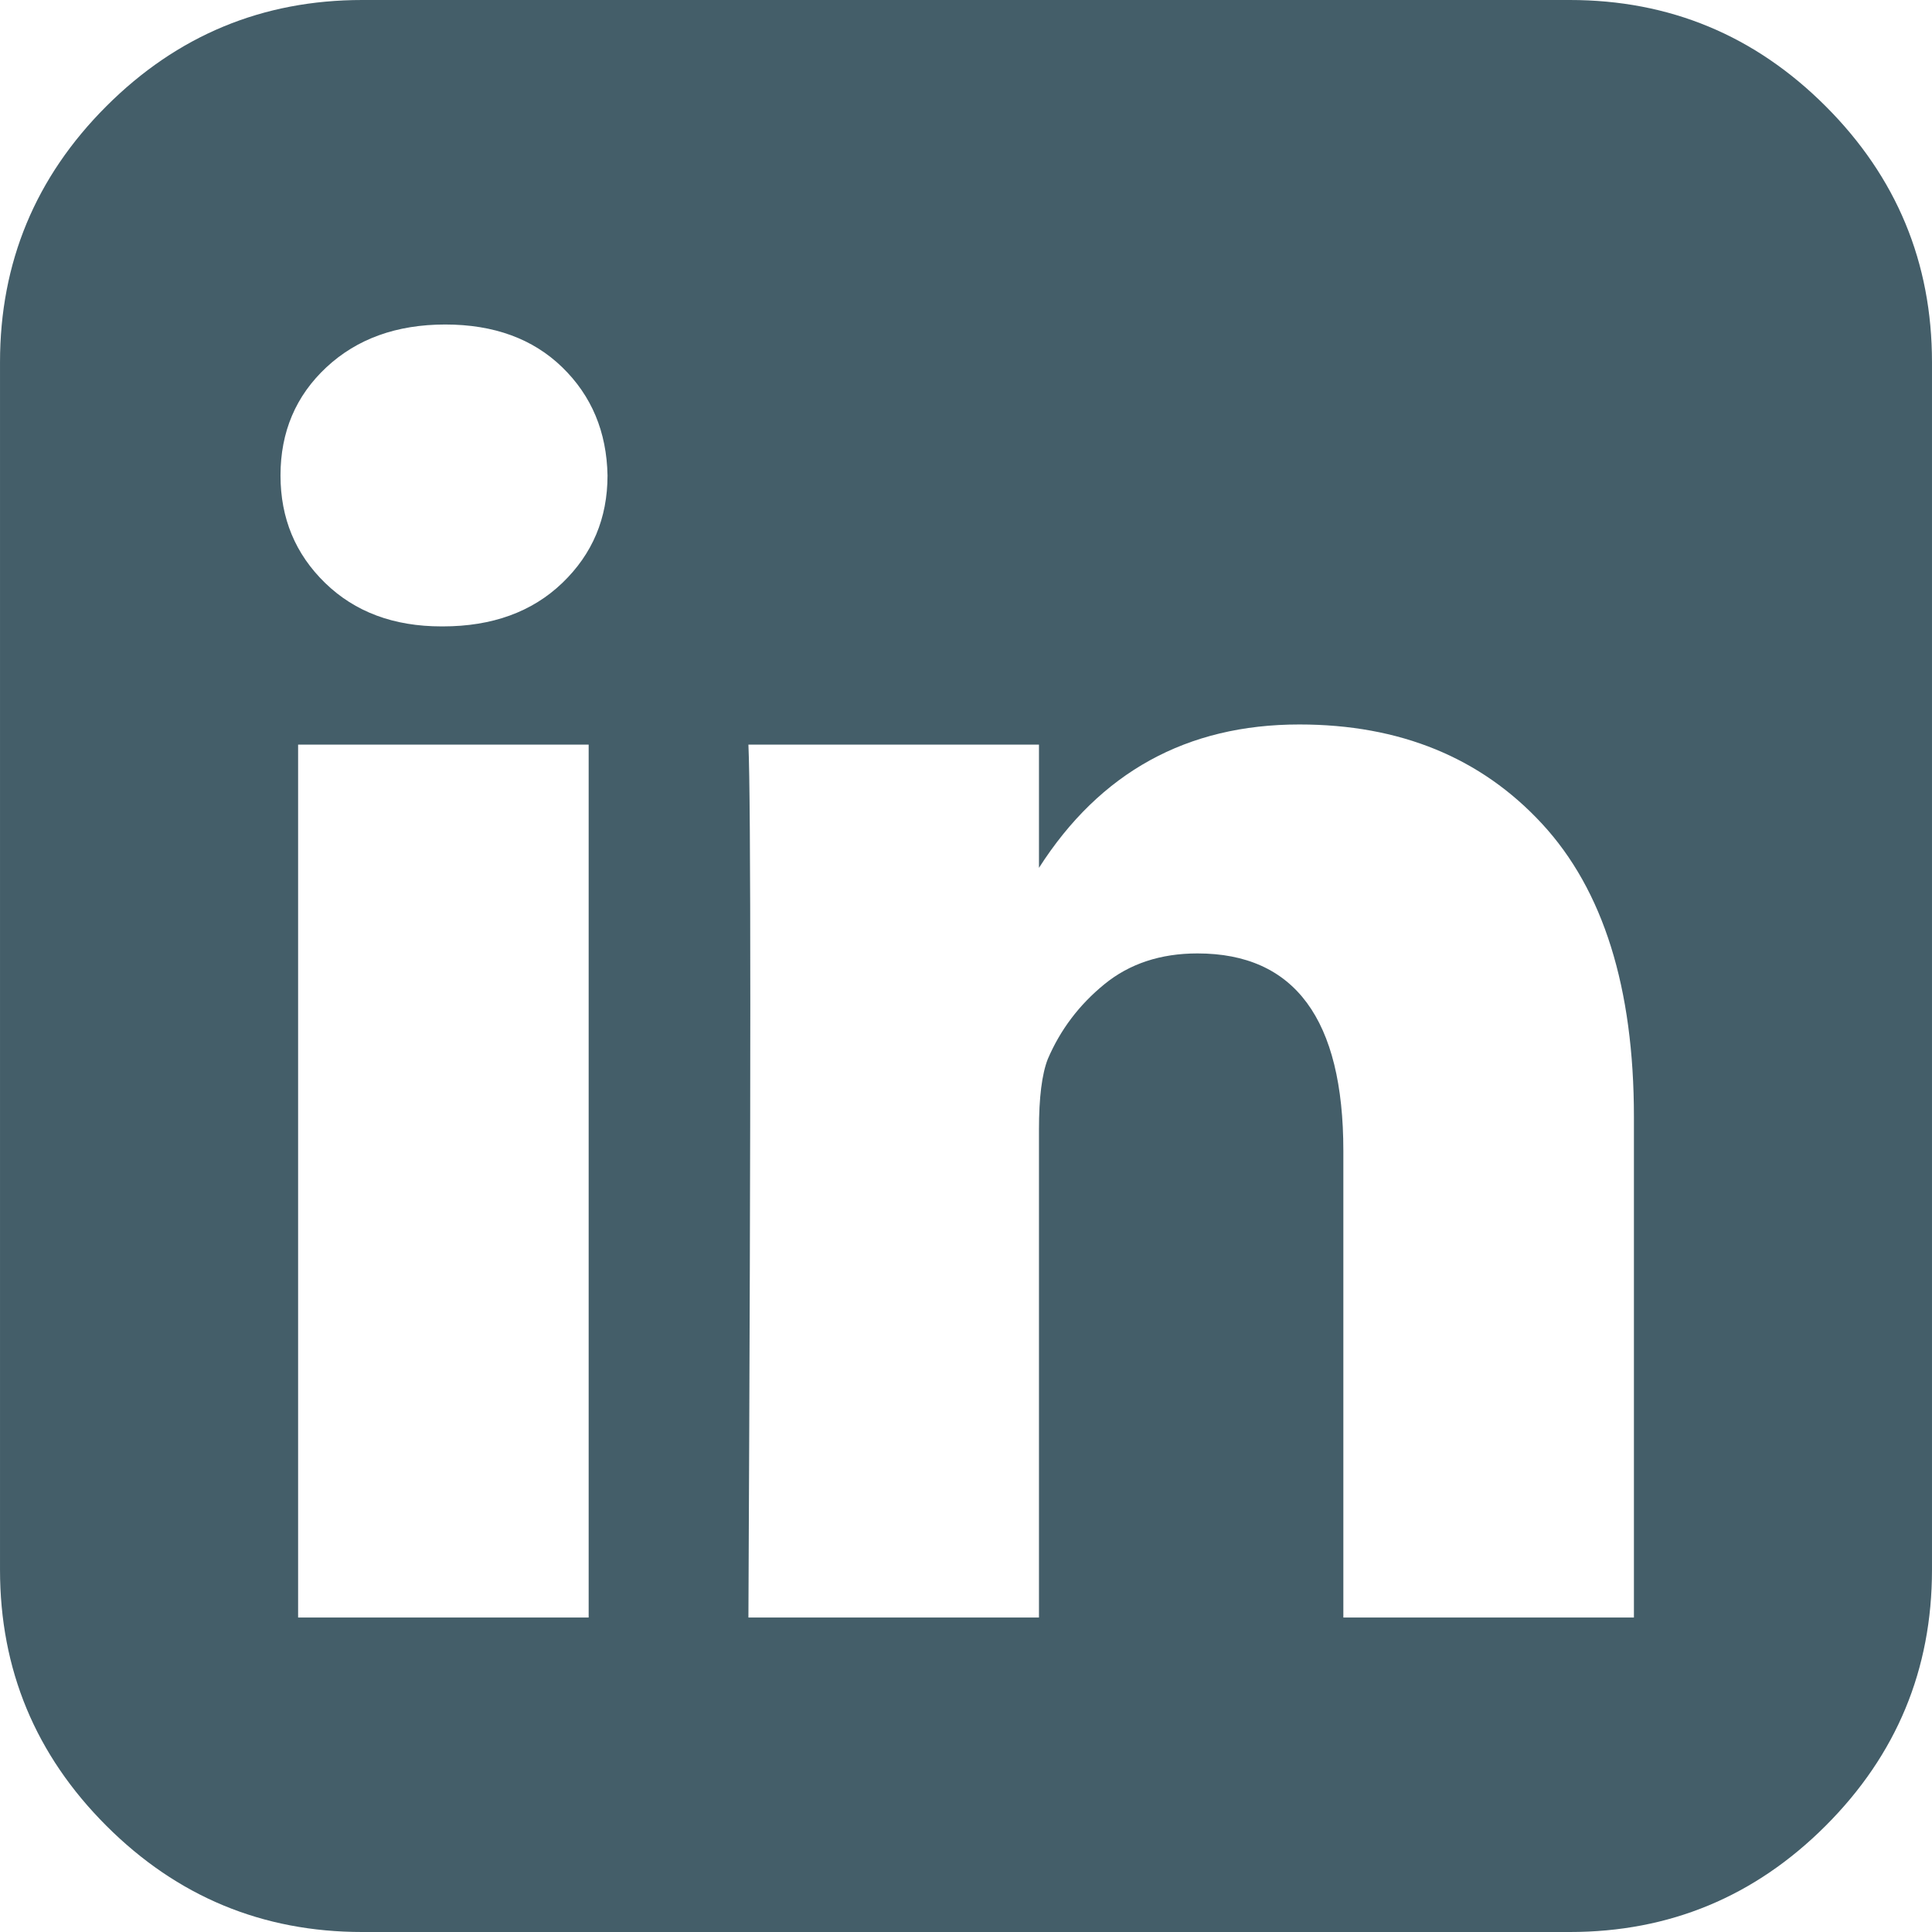
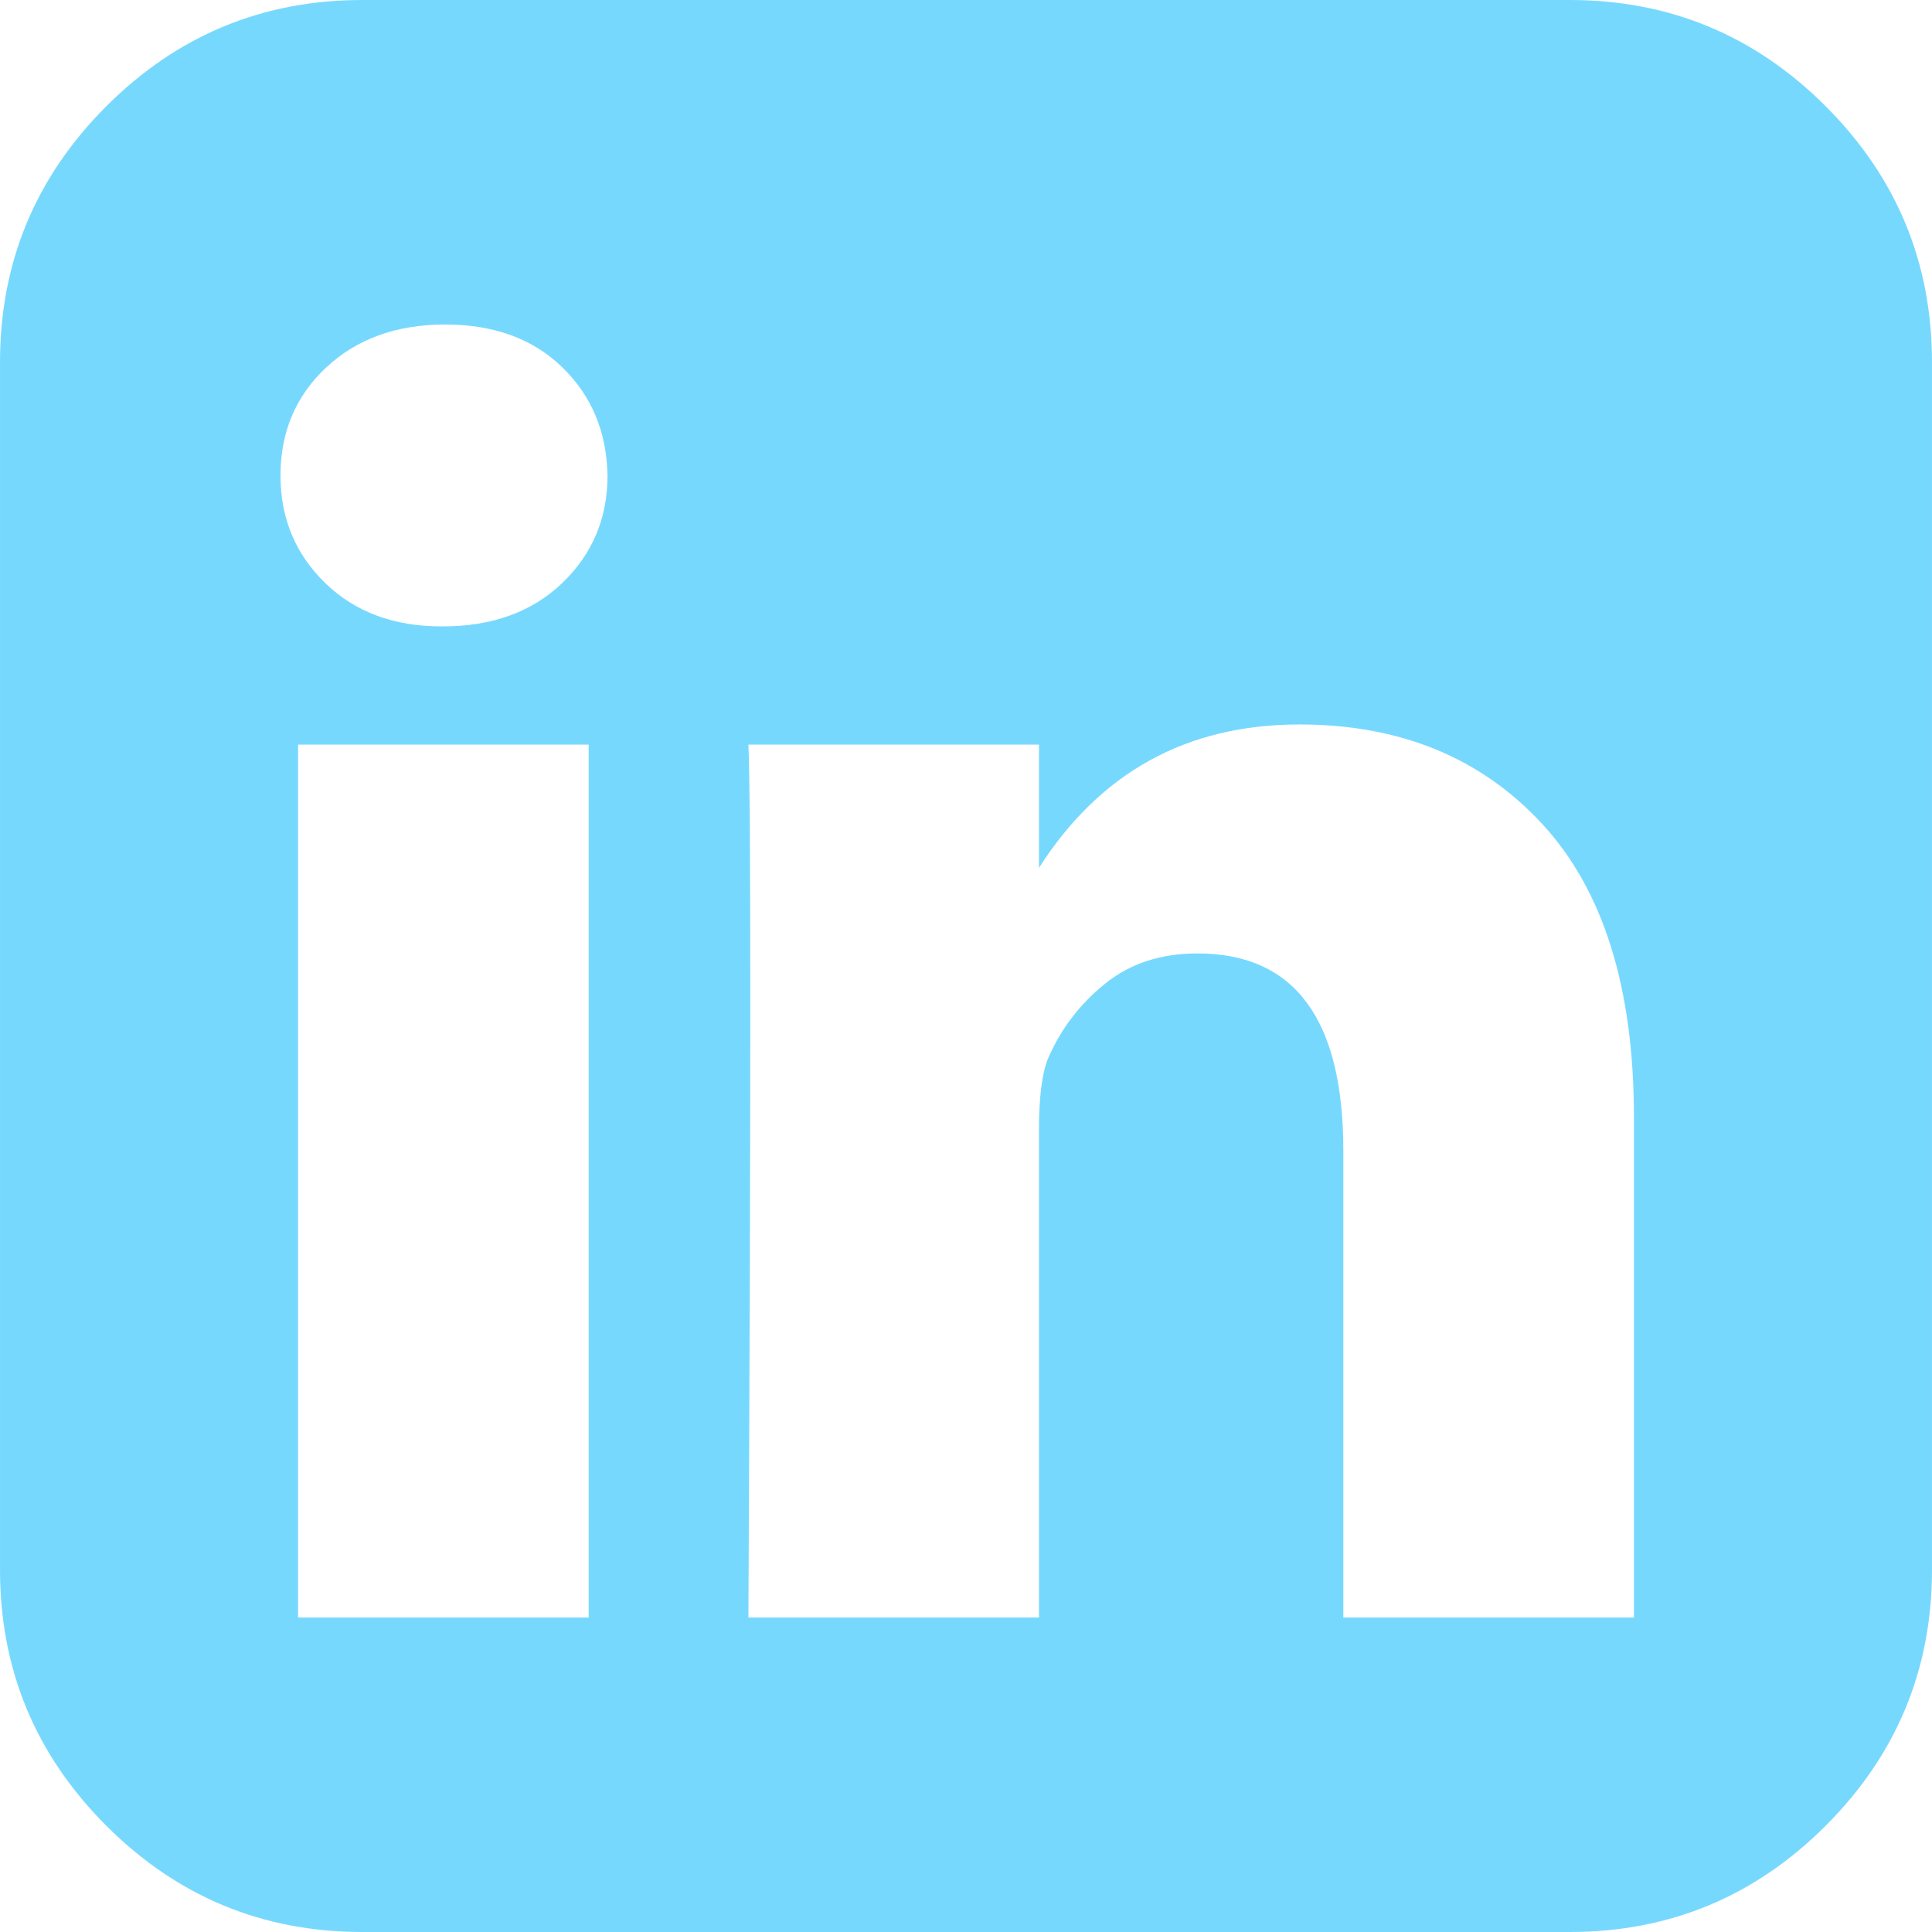
- <svg xmlns="http://www.w3.org/2000/svg" version="1.1" id="Capa_1" x="0px" y="0px" width="438.536px" height="438.536px" viewBox="0 0 438.536 438.536" style="enable-background:new 0 0 438.536 438.536;" xml:space="preserve">
-   <g>
-     <path fill="#445e69" d="M414.41,24.123C398.333,8.042,378.963,0,356.315,0H82.228C59.58,0,40.21,8.042,24.126,24.123   C8.045,40.207,0.003,59.576,0.003,82.225v274.084c0,22.647,8.042,42.018,24.123,58.102c16.084,16.084,35.454,24.126,58.102,24.126   h274.084c22.648,0,42.018-8.042,58.095-24.126c16.084-16.084,24.126-35.454,24.126-58.102V82.225   C438.532,59.576,430.49,40.204,414.41,24.123z M133.618,367.157H67.666V169.016h65.952V367.157z M127.626,132.332   c-6.851,6.567-15.893,9.851-27.124,9.851h-0.288c-10.848,0-19.648-3.284-26.407-9.851c-6.76-6.567-10.138-14.703-10.138-24.41   c0-9.897,3.476-18.083,10.421-24.556c6.95-6.471,15.942-9.708,26.98-9.708c11.039,0,19.89,3.237,26.553,9.708   c6.661,6.473,10.088,14.659,10.277,24.556C137.899,117.625,134.477,125.761,127.626,132.332z M370.873,367.157h-65.952v-105.92   c0-29.879-11.036-44.823-33.116-44.823c-8.374,0-15.42,2.331-21.128,6.995c-5.715,4.661-9.996,10.324-12.847,16.991   c-1.335,3.422-1.999,8.75-1.999,15.981v110.775h-65.952c0.571-119.529,0.571-185.579,0-198.142h65.952v27.974   c13.867-21.681,33.558-32.544,59.101-32.544c22.84,0,41.21,7.52,55.104,22.554c13.895,15.037,20.841,37.214,20.841,66.519v113.64   H370.873z" />
-   </g>
-   <g>
- </g>
-   <g>
- </g>
-   <g>
- </g>
-   <g>
- </g>
-   <g>
- </g>
-   <g>
- </g>
-   <g>
- </g>
-   <g>
- </g>
-   <g>
- </g>
-   <g>
- </g>
-   <g>
- </g>
-   <g>
- </g>
-   <g>
- </g>
-   <g>
- </g>
-   <g>
- </g>
+ <svg xmlns="http://www.w3.org/2000/svg" enable-background="new 0 0 438.536 438.536" fill="#77d8fe" height="438.536" viewBox="0 0 438.536 438.536" width="438.536">
+   <path d="m414.41 24.123c-16.077-16.081-35.447-24.123-58.095-24.123h-274.087c-22.648 0-42.018 8.042-58.102 24.123-16.081 16.084-24.123 35.453-24.123 58.102v274.084c0 22.647 8.042 42.018 24.123 58.102 16.084 16.084 35.454 24.126 58.102 24.126h274.084c22.648 0 42.018-8.042 58.095-24.126 16.084-16.084 24.126-35.454 24.126-58.102v-274.084c-.001-22.649-8.043-42.021-24.123-58.102zm-280.792 343.034h-65.952v-198.141h65.952zm-5.992-234.825c-6.851 6.567-15.893 9.851-27.124 9.851h-.288c-10.848 0-19.648-3.284-26.407-9.851-6.76-6.567-10.138-14.703-10.138-24.41 0-9.897 3.476-18.083 10.421-24.556 6.95-6.471 15.942-9.708 26.98-9.708 11.039 0 19.89 3.237 26.553 9.708 6.661 6.473 10.088 14.659 10.277 24.556-.001 9.703-3.423 17.839-10.274 24.41zm243.247 234.825h-65.952v-105.92c0-29.879-11.036-44.823-33.116-44.823-8.374 0-15.42 2.331-21.128 6.995-5.715 4.661-9.996 10.324-12.847 16.991-1.335 3.422-1.999 8.75-1.999 15.981v110.775h-65.952c.571-119.529.571-185.579 0-198.142h65.952v27.974c13.867-21.681 33.558-32.544 59.101-32.544 22.84 0 41.21 7.52 55.104 22.554 13.895 15.037 20.841 37.214 20.841 66.519v113.64z" />
</svg>
